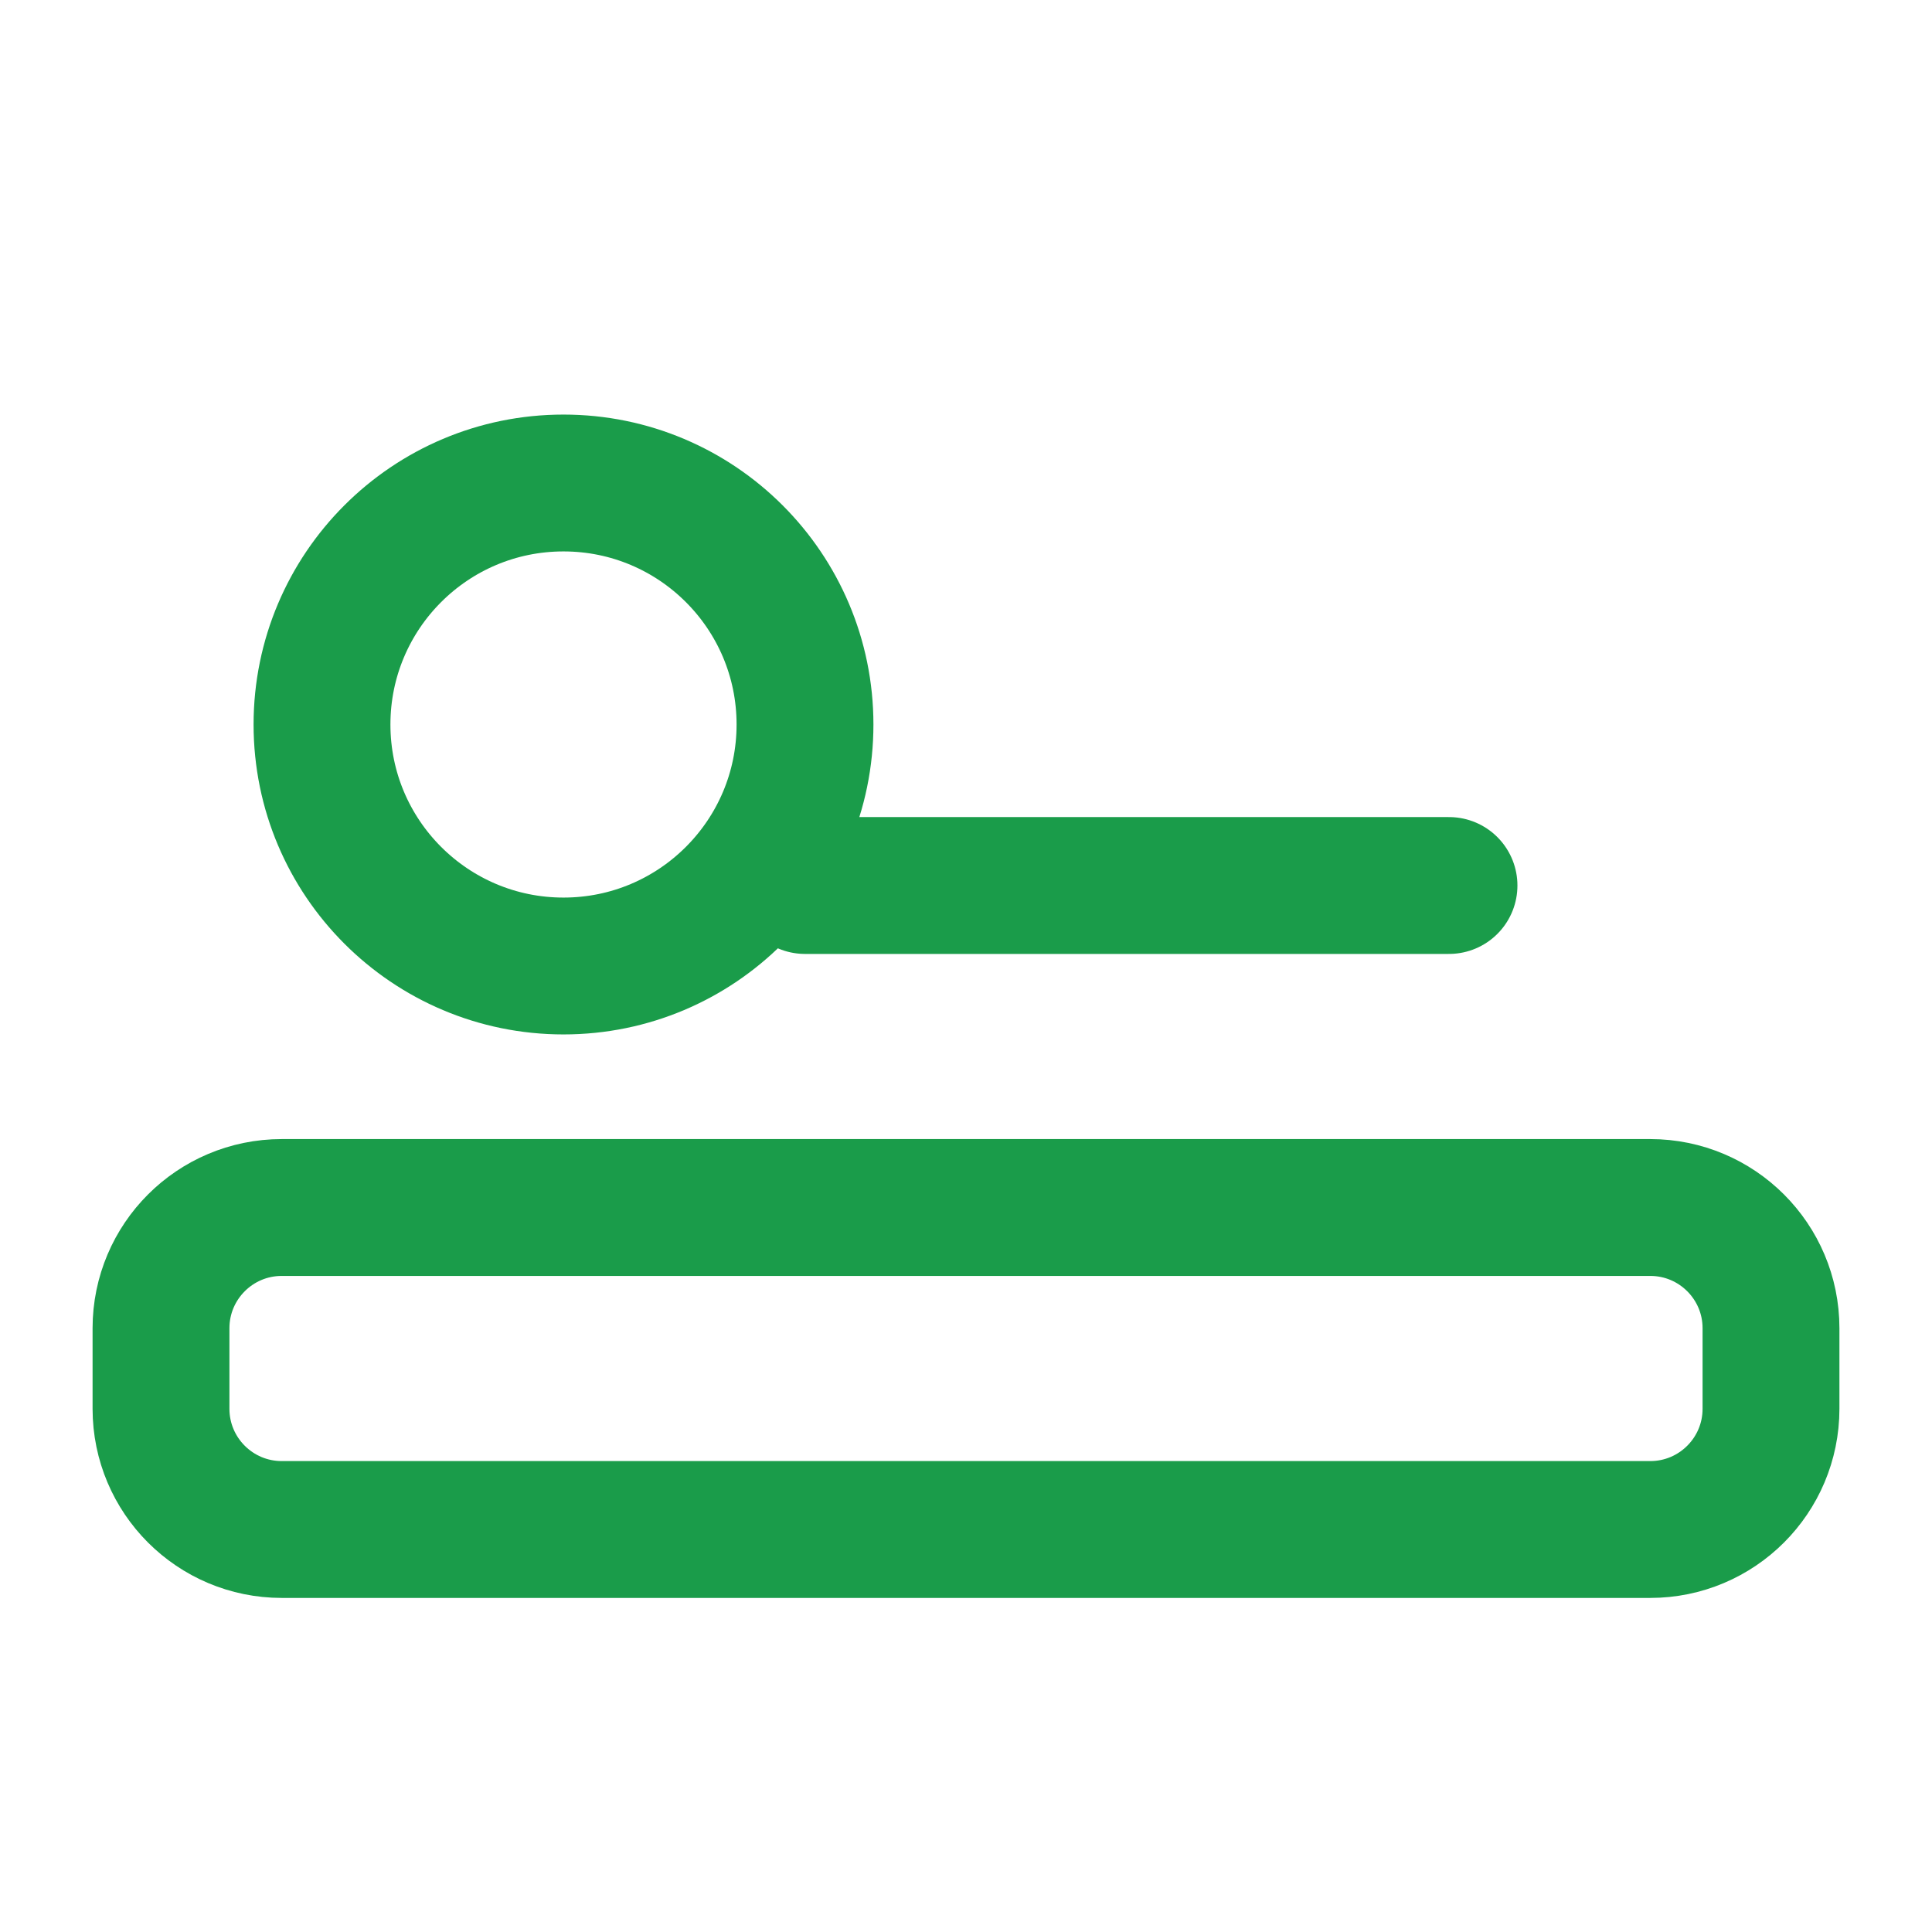
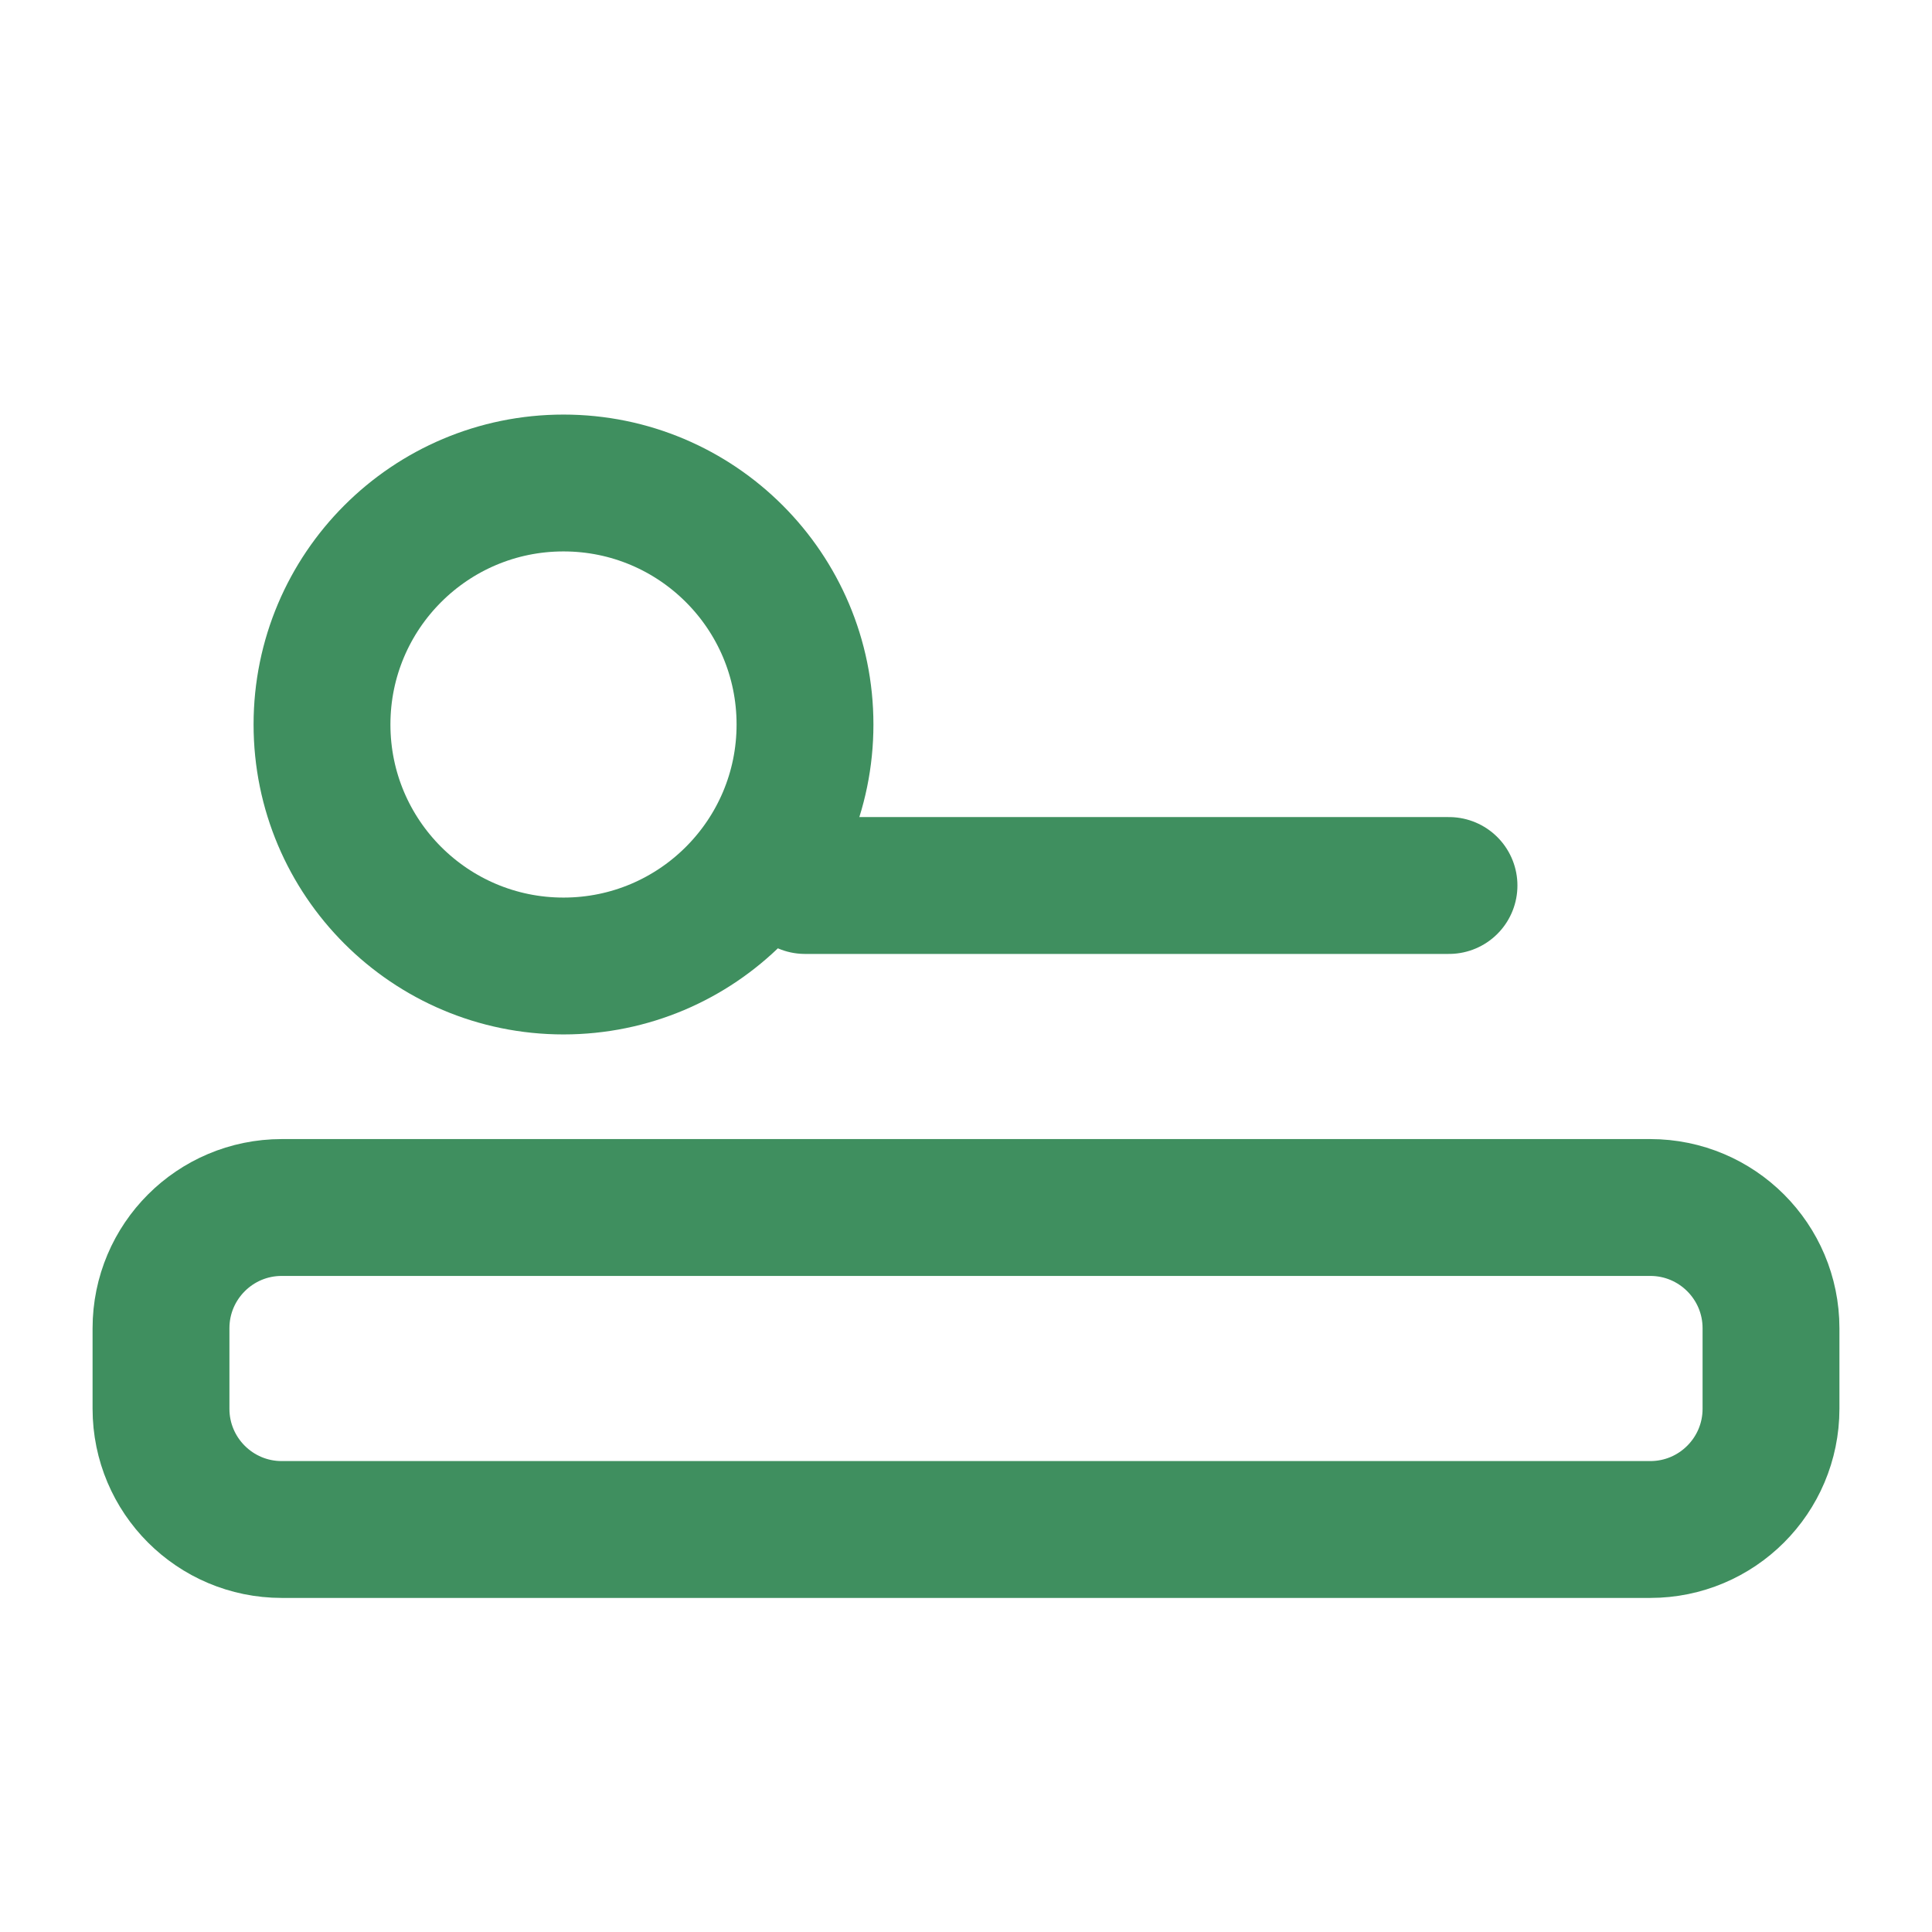
- <svg xmlns="http://www.w3.org/2000/svg" width="48" height="48" viewBox="0 0 48 48" fill="none" stroke="#1a9c4a" stroke-width="3.4" stroke-linecap="round" stroke-linejoin="round">
+ <svg xmlns="http://www.w3.org/2000/svg" width="48" height="48" viewBox="0 0 48 48" fill="none" stroke="#3f8f5f" stroke-width="3.4" stroke-linecap="round" stroke-linejoin="round">
  <rect x="4" y="30" width="40" height="8" rx="3" />
  <circle cx="14" cy="18" r="6" />
  <path d="M20 22h16" />
</svg>
